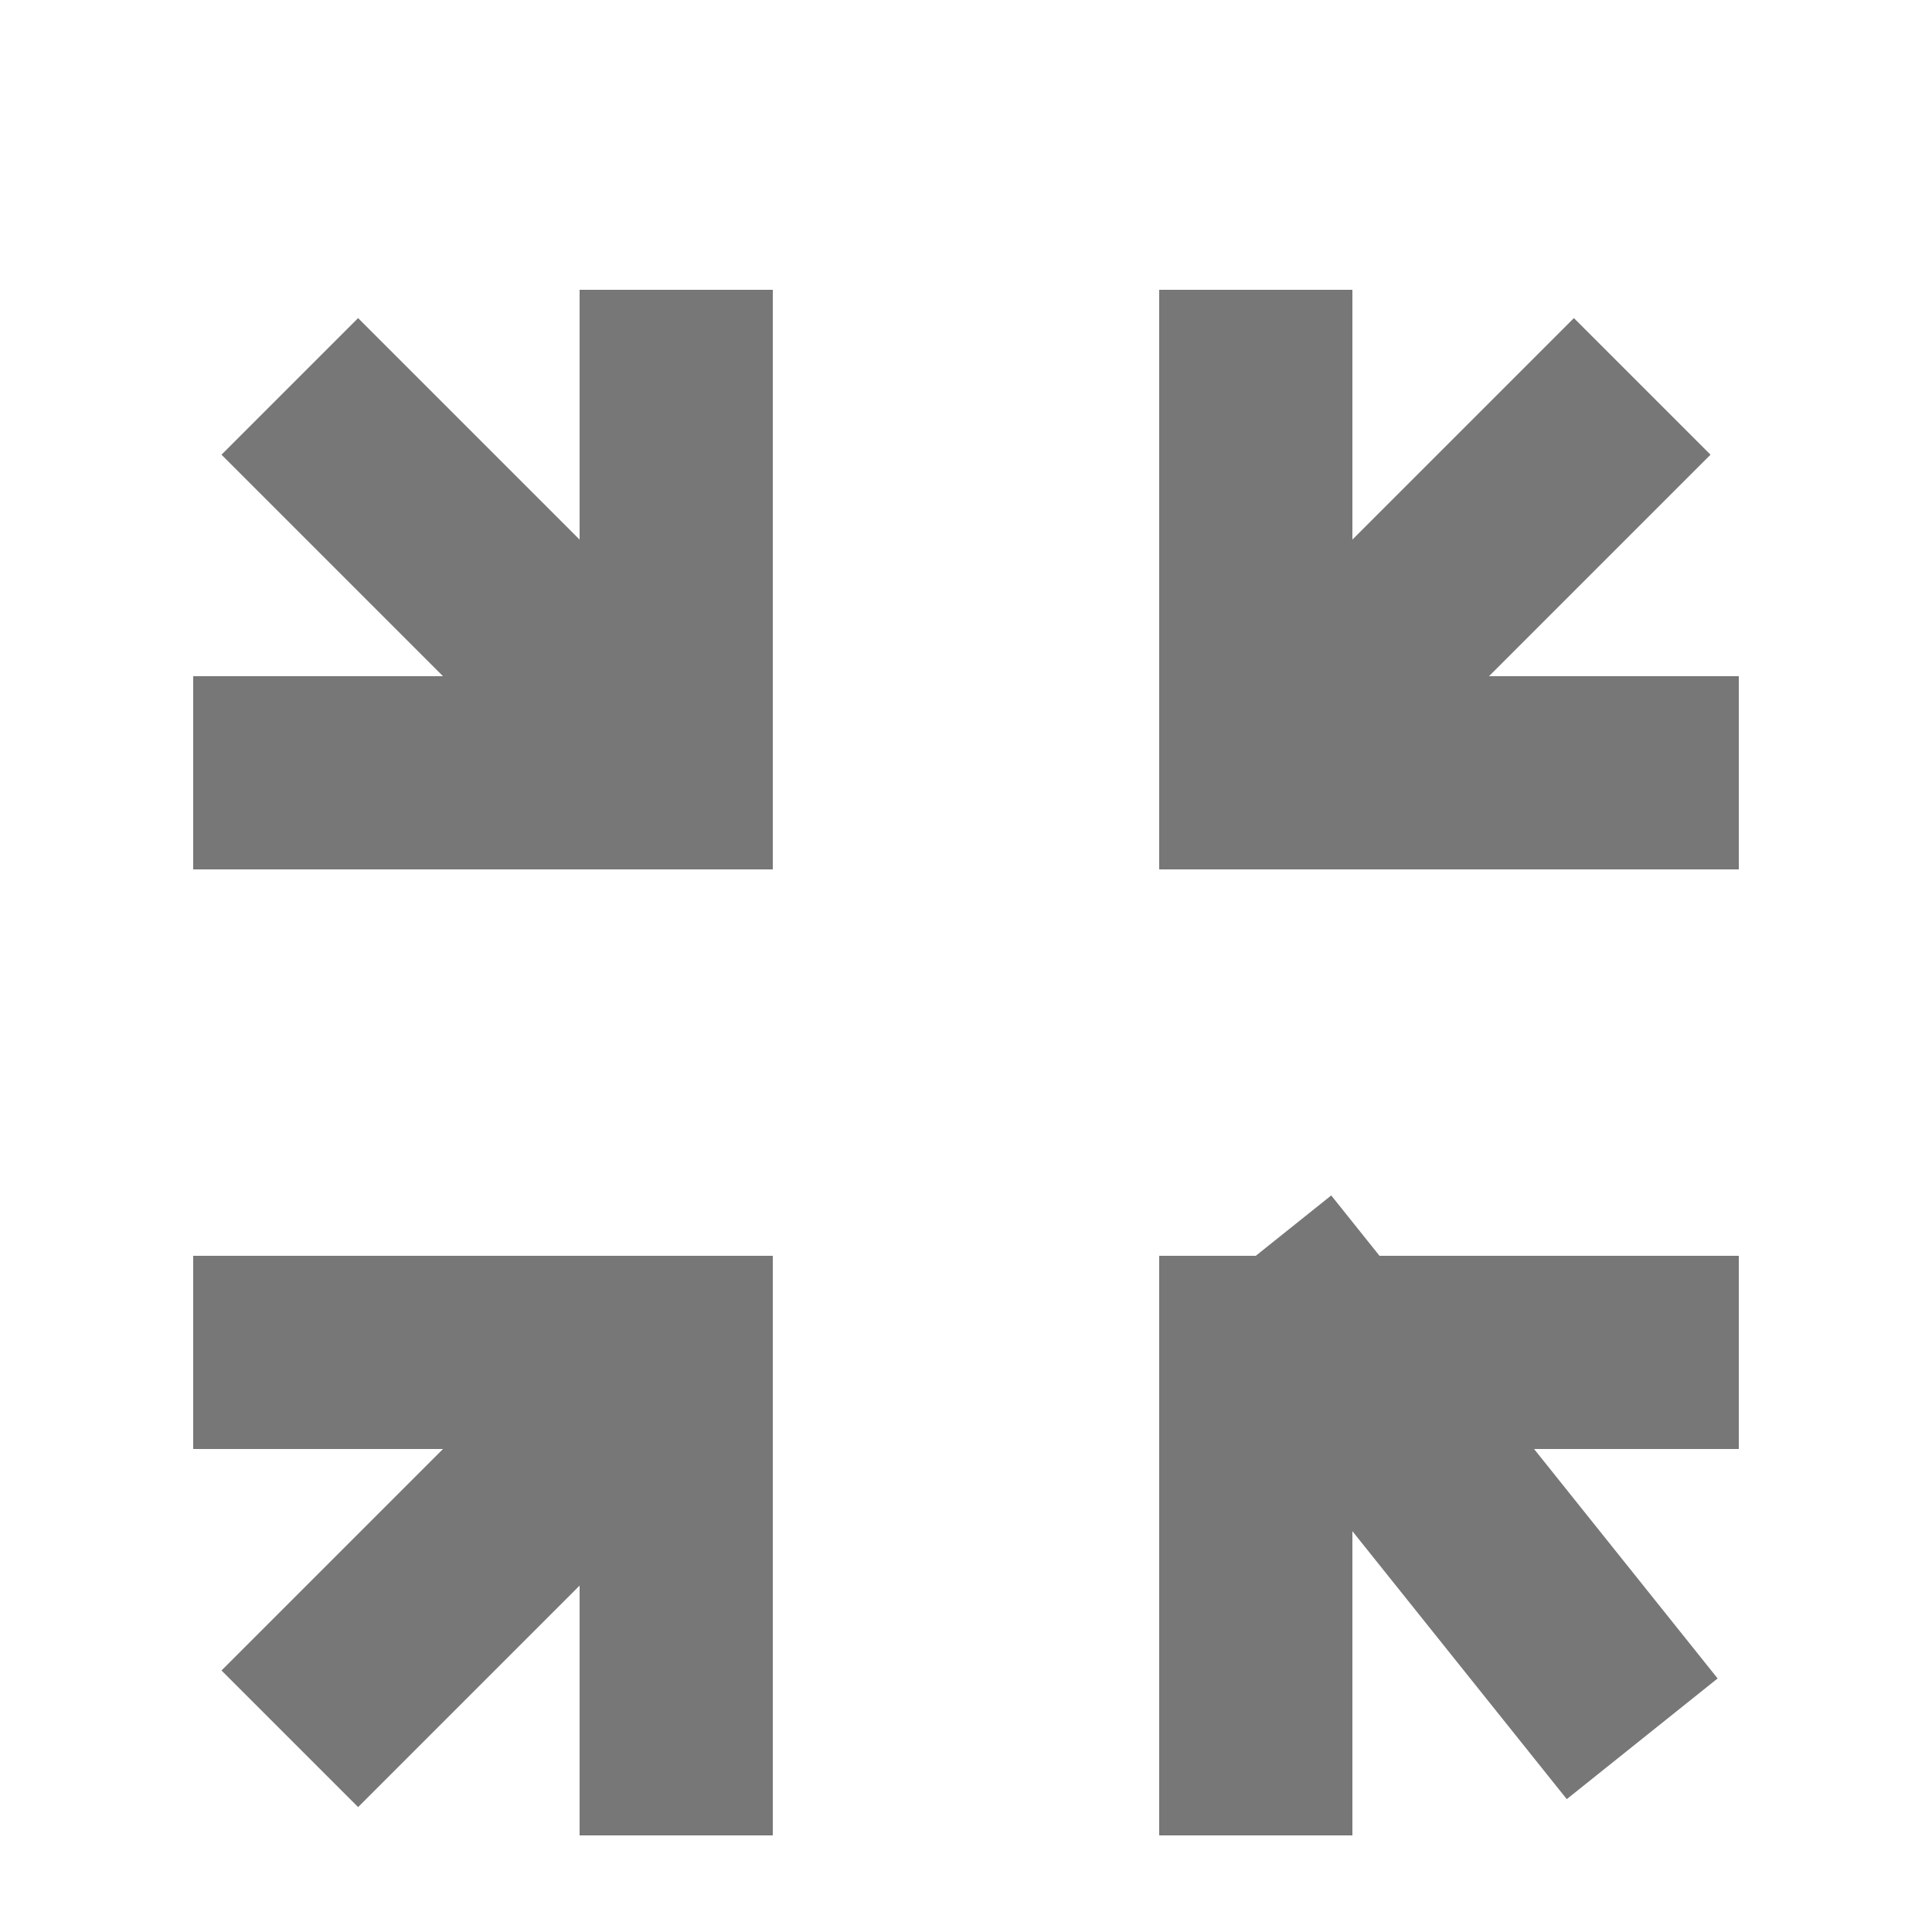
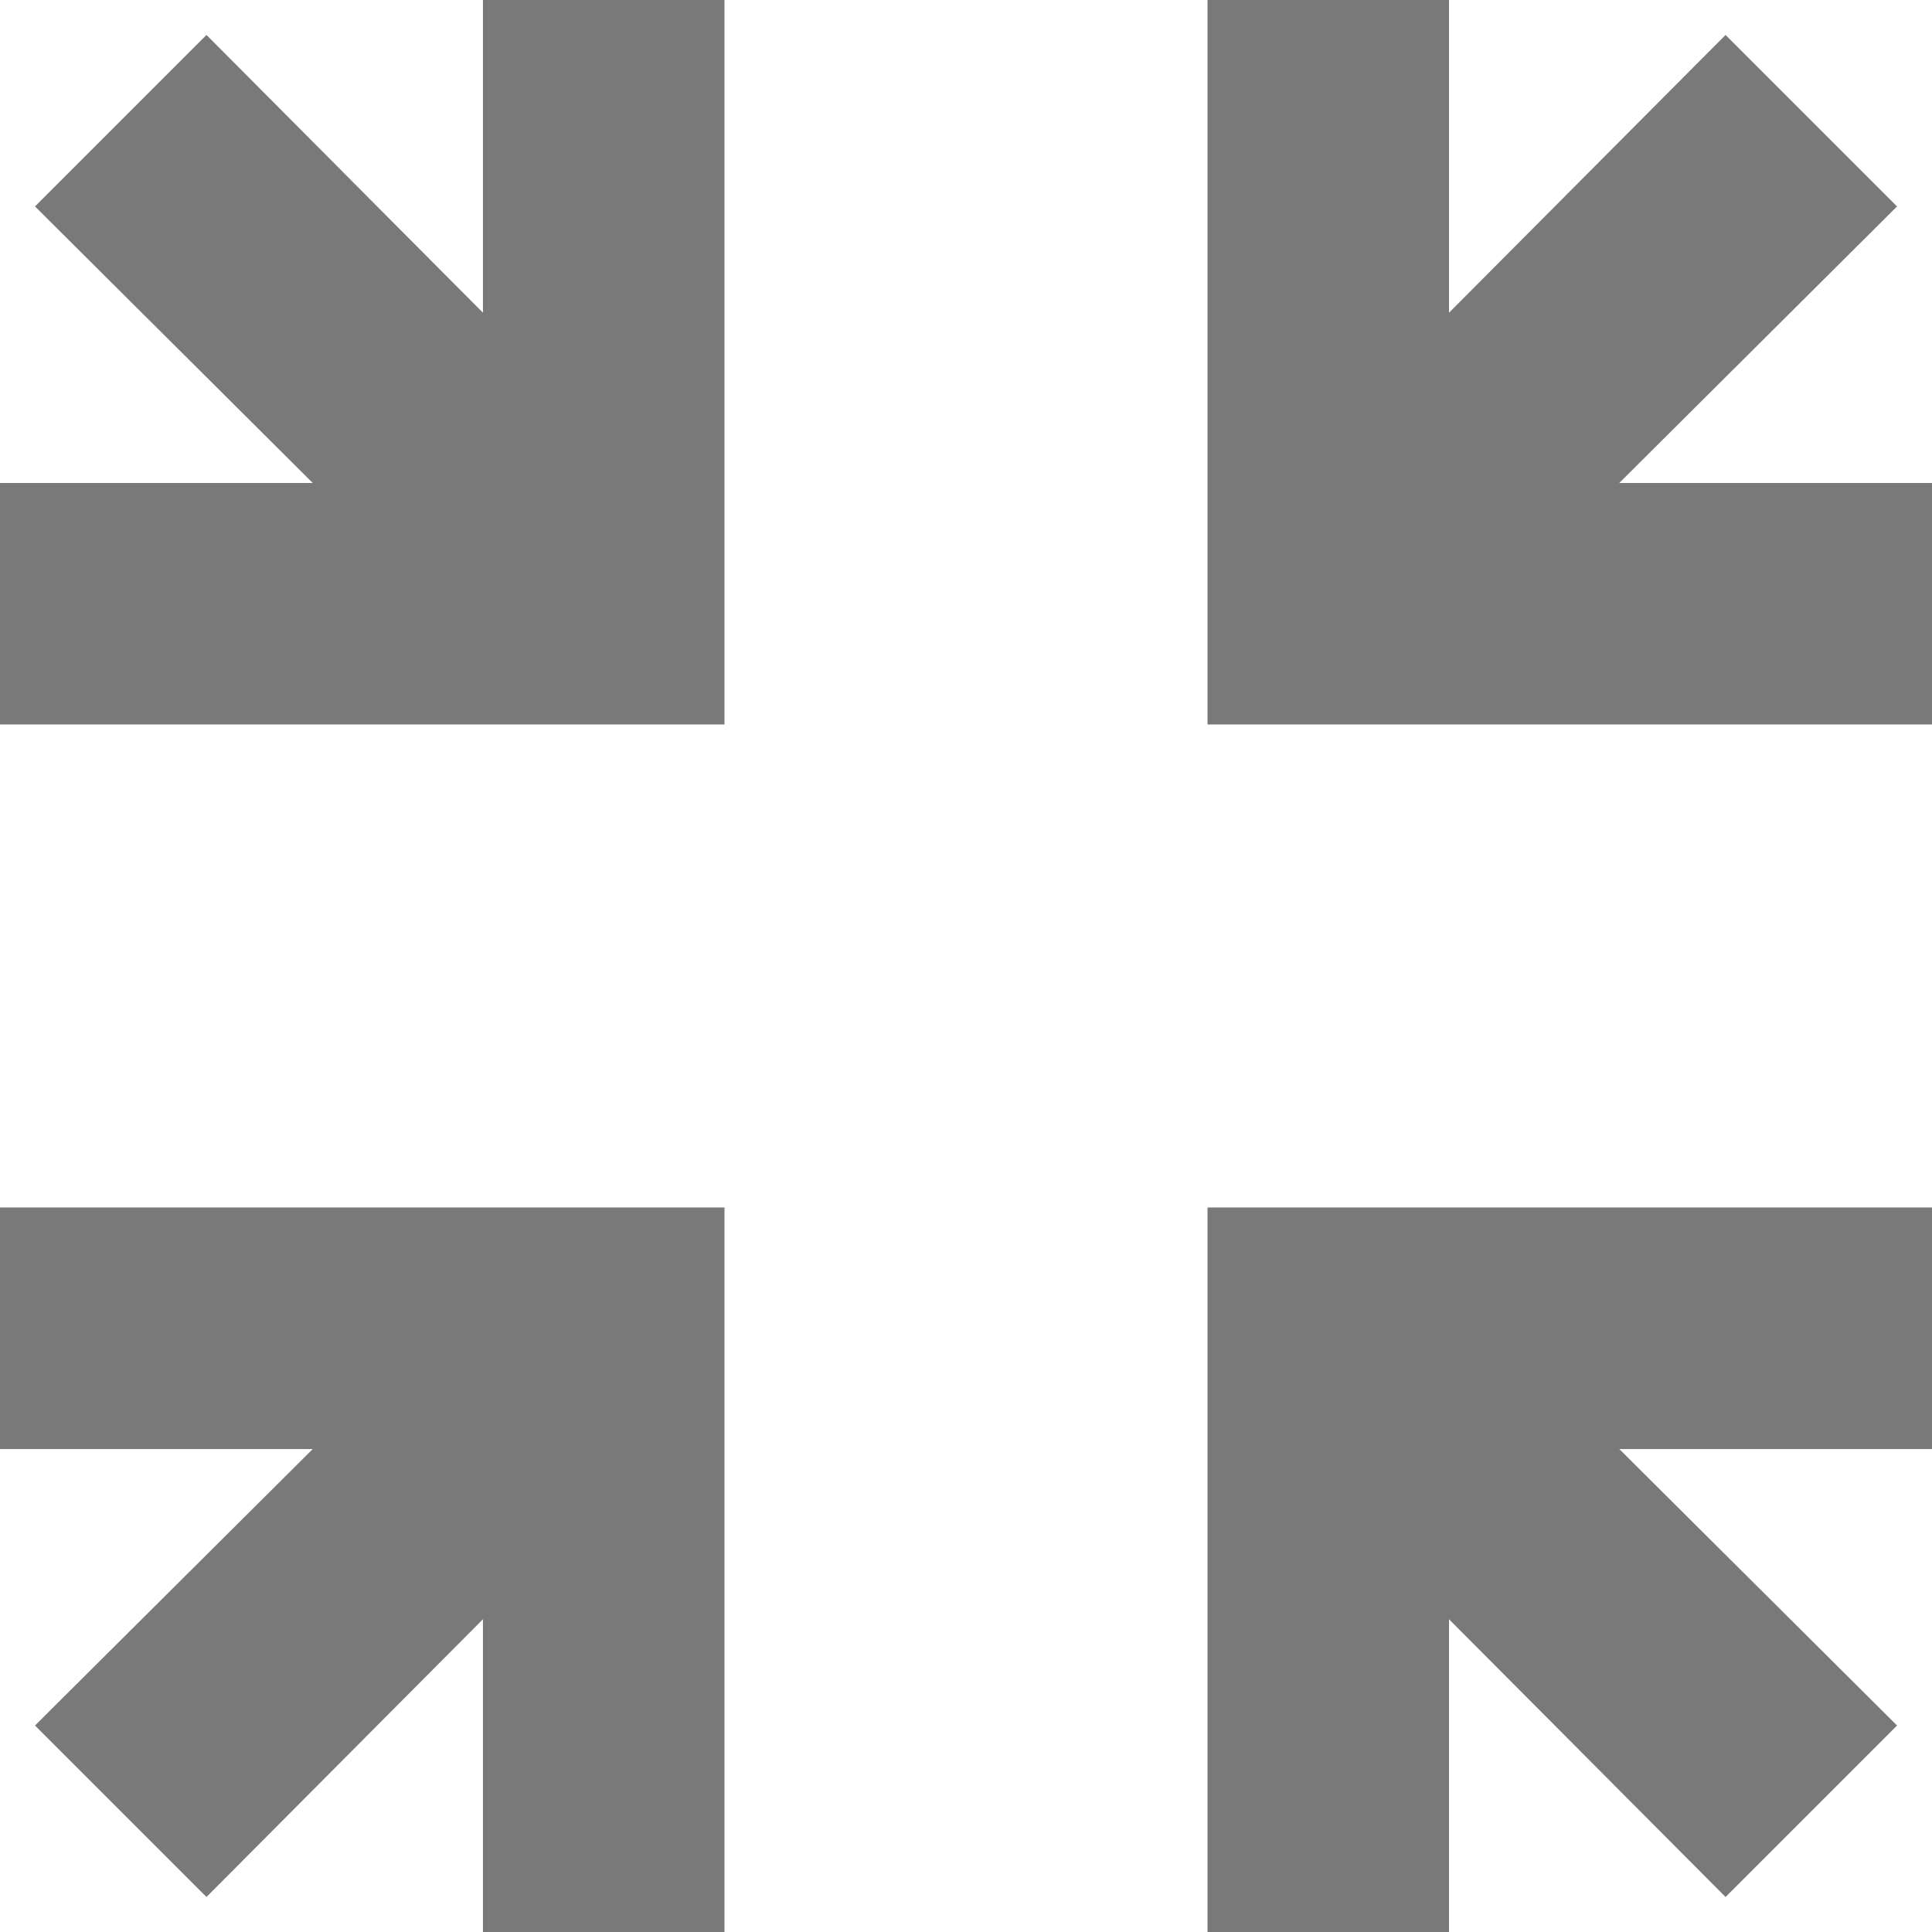
- <svg xmlns="http://www.w3.org/2000/svg" version="1.1" x="0px" y="0px" width="20px" height="20px" viewBox="0 0 20 20" enable-background="new 0 0 20 20" xml:space="preserve">
-   <g id="Layer_1">
-     <g>
-       <polyline fill="none" stroke="#777777" stroke-width="2" stroke-miterlimit="10" points="18,14 13,14    13,19   " />
-       <line fill="none" stroke="#777777" stroke-width="2" stroke-miterlimit="10" x1="13" y1="13" x2="17" y2="18" />
-       <polyline fill="none" stroke="#777777" stroke-width="2" stroke-miterlimit="10" points="7,19 7,14    2,14   " />
-       <line fill="none" stroke="#777777" stroke-width="2" stroke-miterlimit="10" x1="7" y1="14" x2="3" y2="18" />
-       <polyline fill="none" stroke="#777777" stroke-width="2" stroke-miterlimit="10" points="2,8 7,8    7,3   " />
-       <line fill="none" stroke="#777777" stroke-width="2" stroke-miterlimit="10" x1="7" y1="8" x2="3" y2="4" />
-       <polyline fill="none" stroke="#777777" stroke-width="2" stroke-miterlimit="10" points="13,3 13,8    18,8   " />
-       <line fill="none" stroke="#777777" stroke-width="2" stroke-miterlimit="10" x1="13" y1="8" x2="17" y2="4" />
+ <svg xmlns="http://www.w3.org/2000/svg" width="42px" height="42px" viewBox="0 0 42 42" version="1.1">
+   <g id="Fullscreen-Exit-ICON" stroke="none" fill="none" fill-rule="evenodd" stroke-width="1">
+     <g id="Fullscreen-Exit-Icon" transform="translate(0, -0.0003)">
+       <rect id="Triangle" x="0" y="0" width="42" height="42" />
+       <path d="M31.5,42 L31.5,35.201 L37.512,41.239 L41.24,37.511 L35.202,31.501 L42,31.501 L42,26.25 L26.25,26.25 L26.25,42 L31.5,42 Z M15.75,42 L15.75,26.25 L0,26.25 L0,31.501 L6.799,31.501 L0.761,37.511 L4.489,41.239 L10.499,35.201 L10.499,42 L15.75,42 Z M42,15.75 L42,10.5 L35.201,10.5 L41.24,4.488 L37.512,0.76 L31.5,6.799 L31.5,0 L26.25,0 L26.25,15.75 L42,15.75 Z M15.75,15.75 L15.75,0 L10.499,0 L10.499,6.799 L4.489,0.76 L0.761,4.488 L6.799,10.5 L0,10.5 L0,15.75 L15.75,15.75 Z" id="Icon" fill="#797979" />
    </g>
  </g>
</svg>
